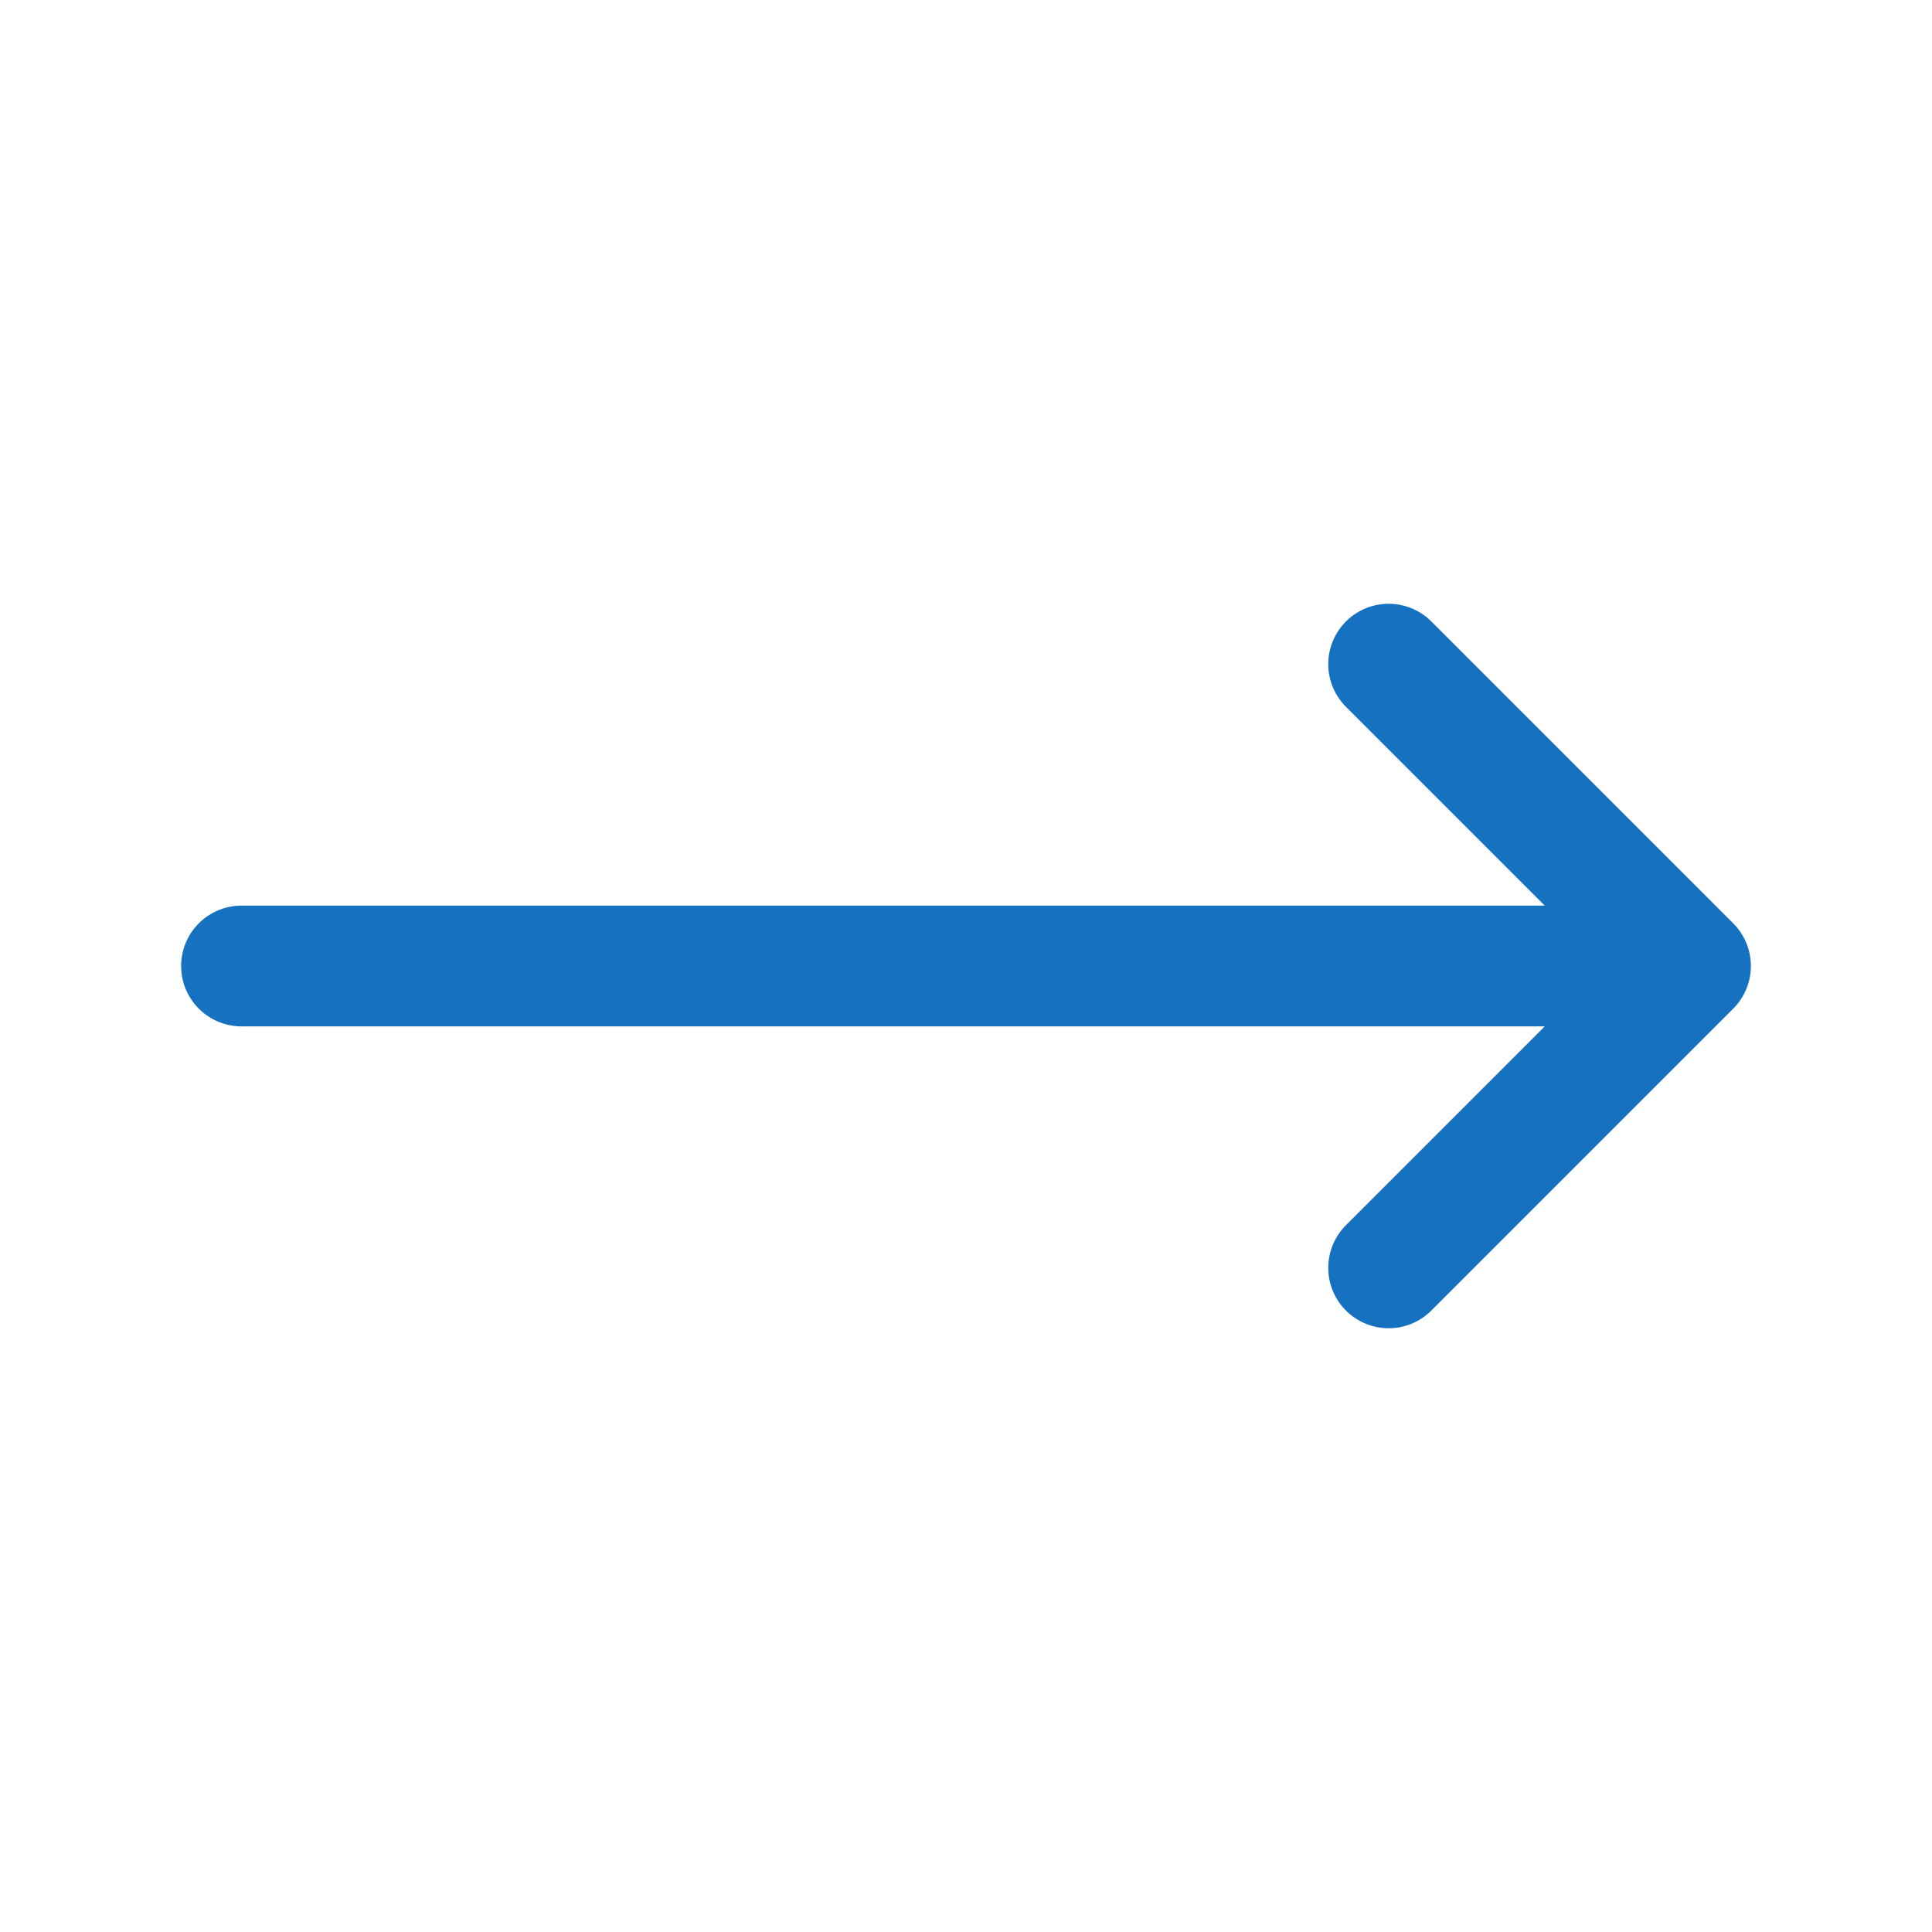
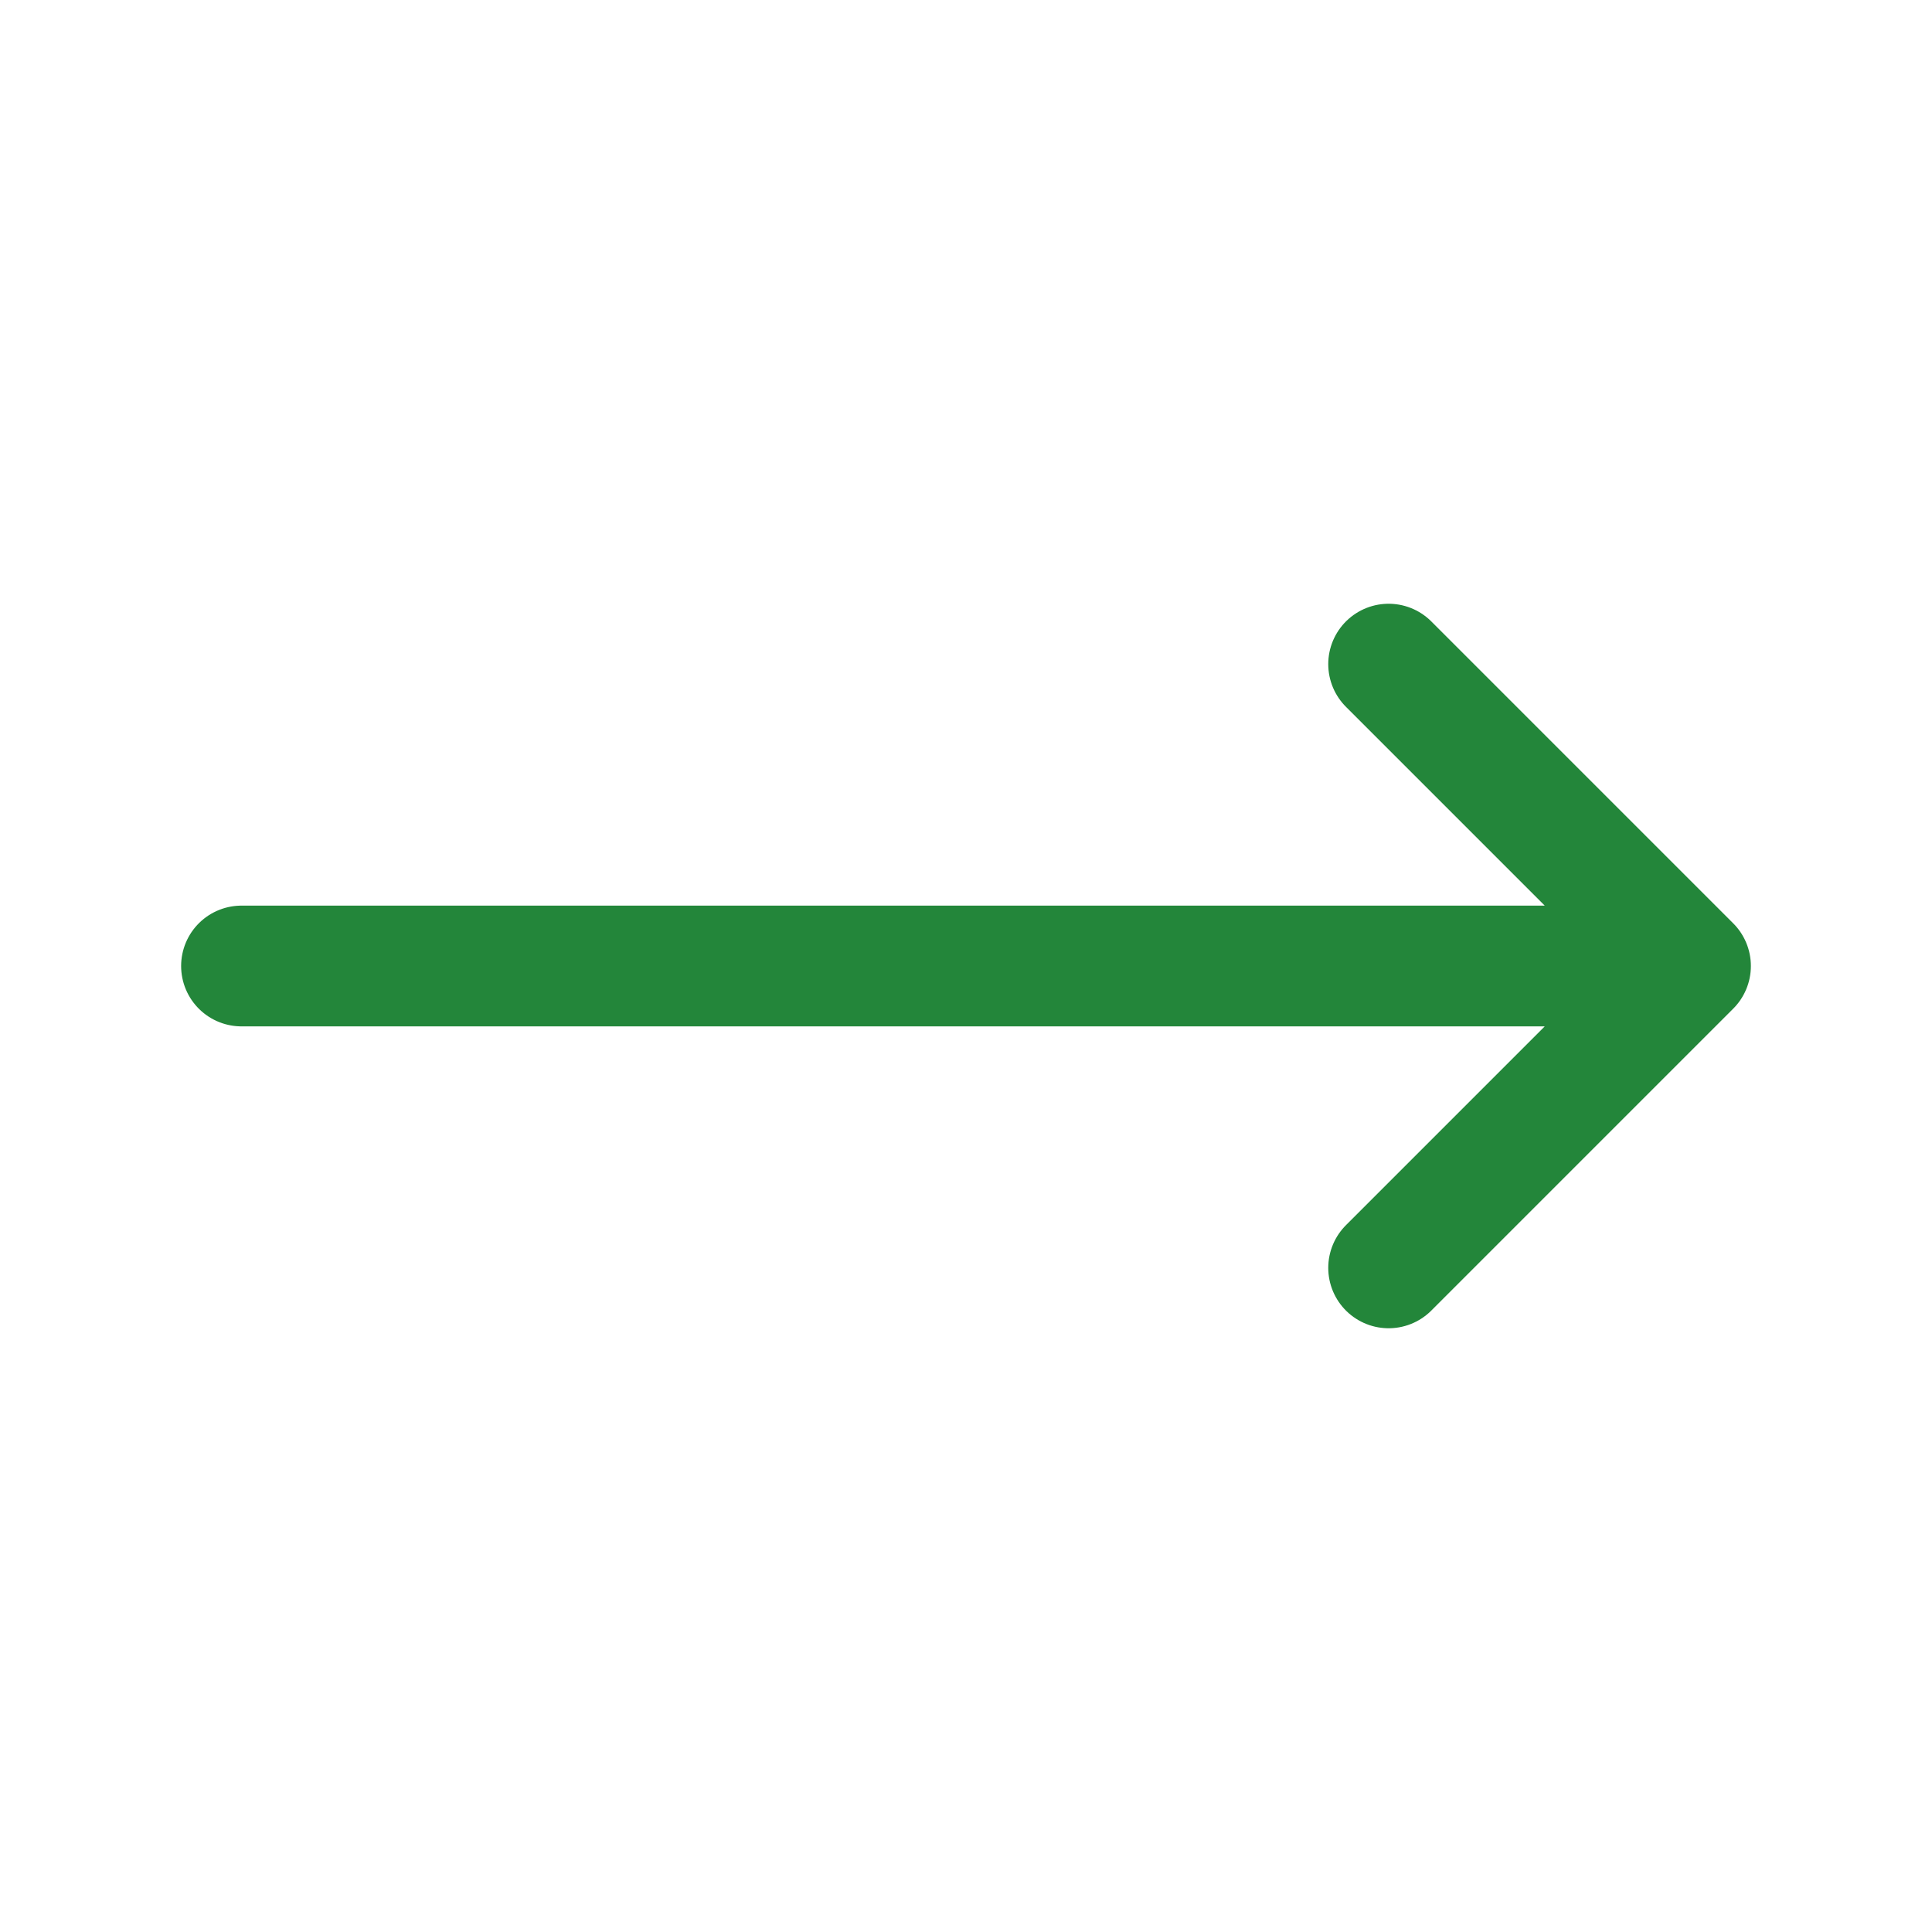
<svg xmlns="http://www.w3.org/2000/svg" width="24" height="24" viewBox="0 0 24 24" fill="none">
-   <path d="M17.25 8.25L21 12M21 12L17.25 15.75M21 12H3" stroke="#1672c0" stroke-width="1.5" stroke-linecap="round" stroke-linejoin="round" />
+   <path d="M17.25 8.25L21 12M21 12L17.25 15.75M21 12H3" stroke="#23863A" stroke-width="1.5" stroke-linecap="round" stroke-linejoin="round" />
</svg>
